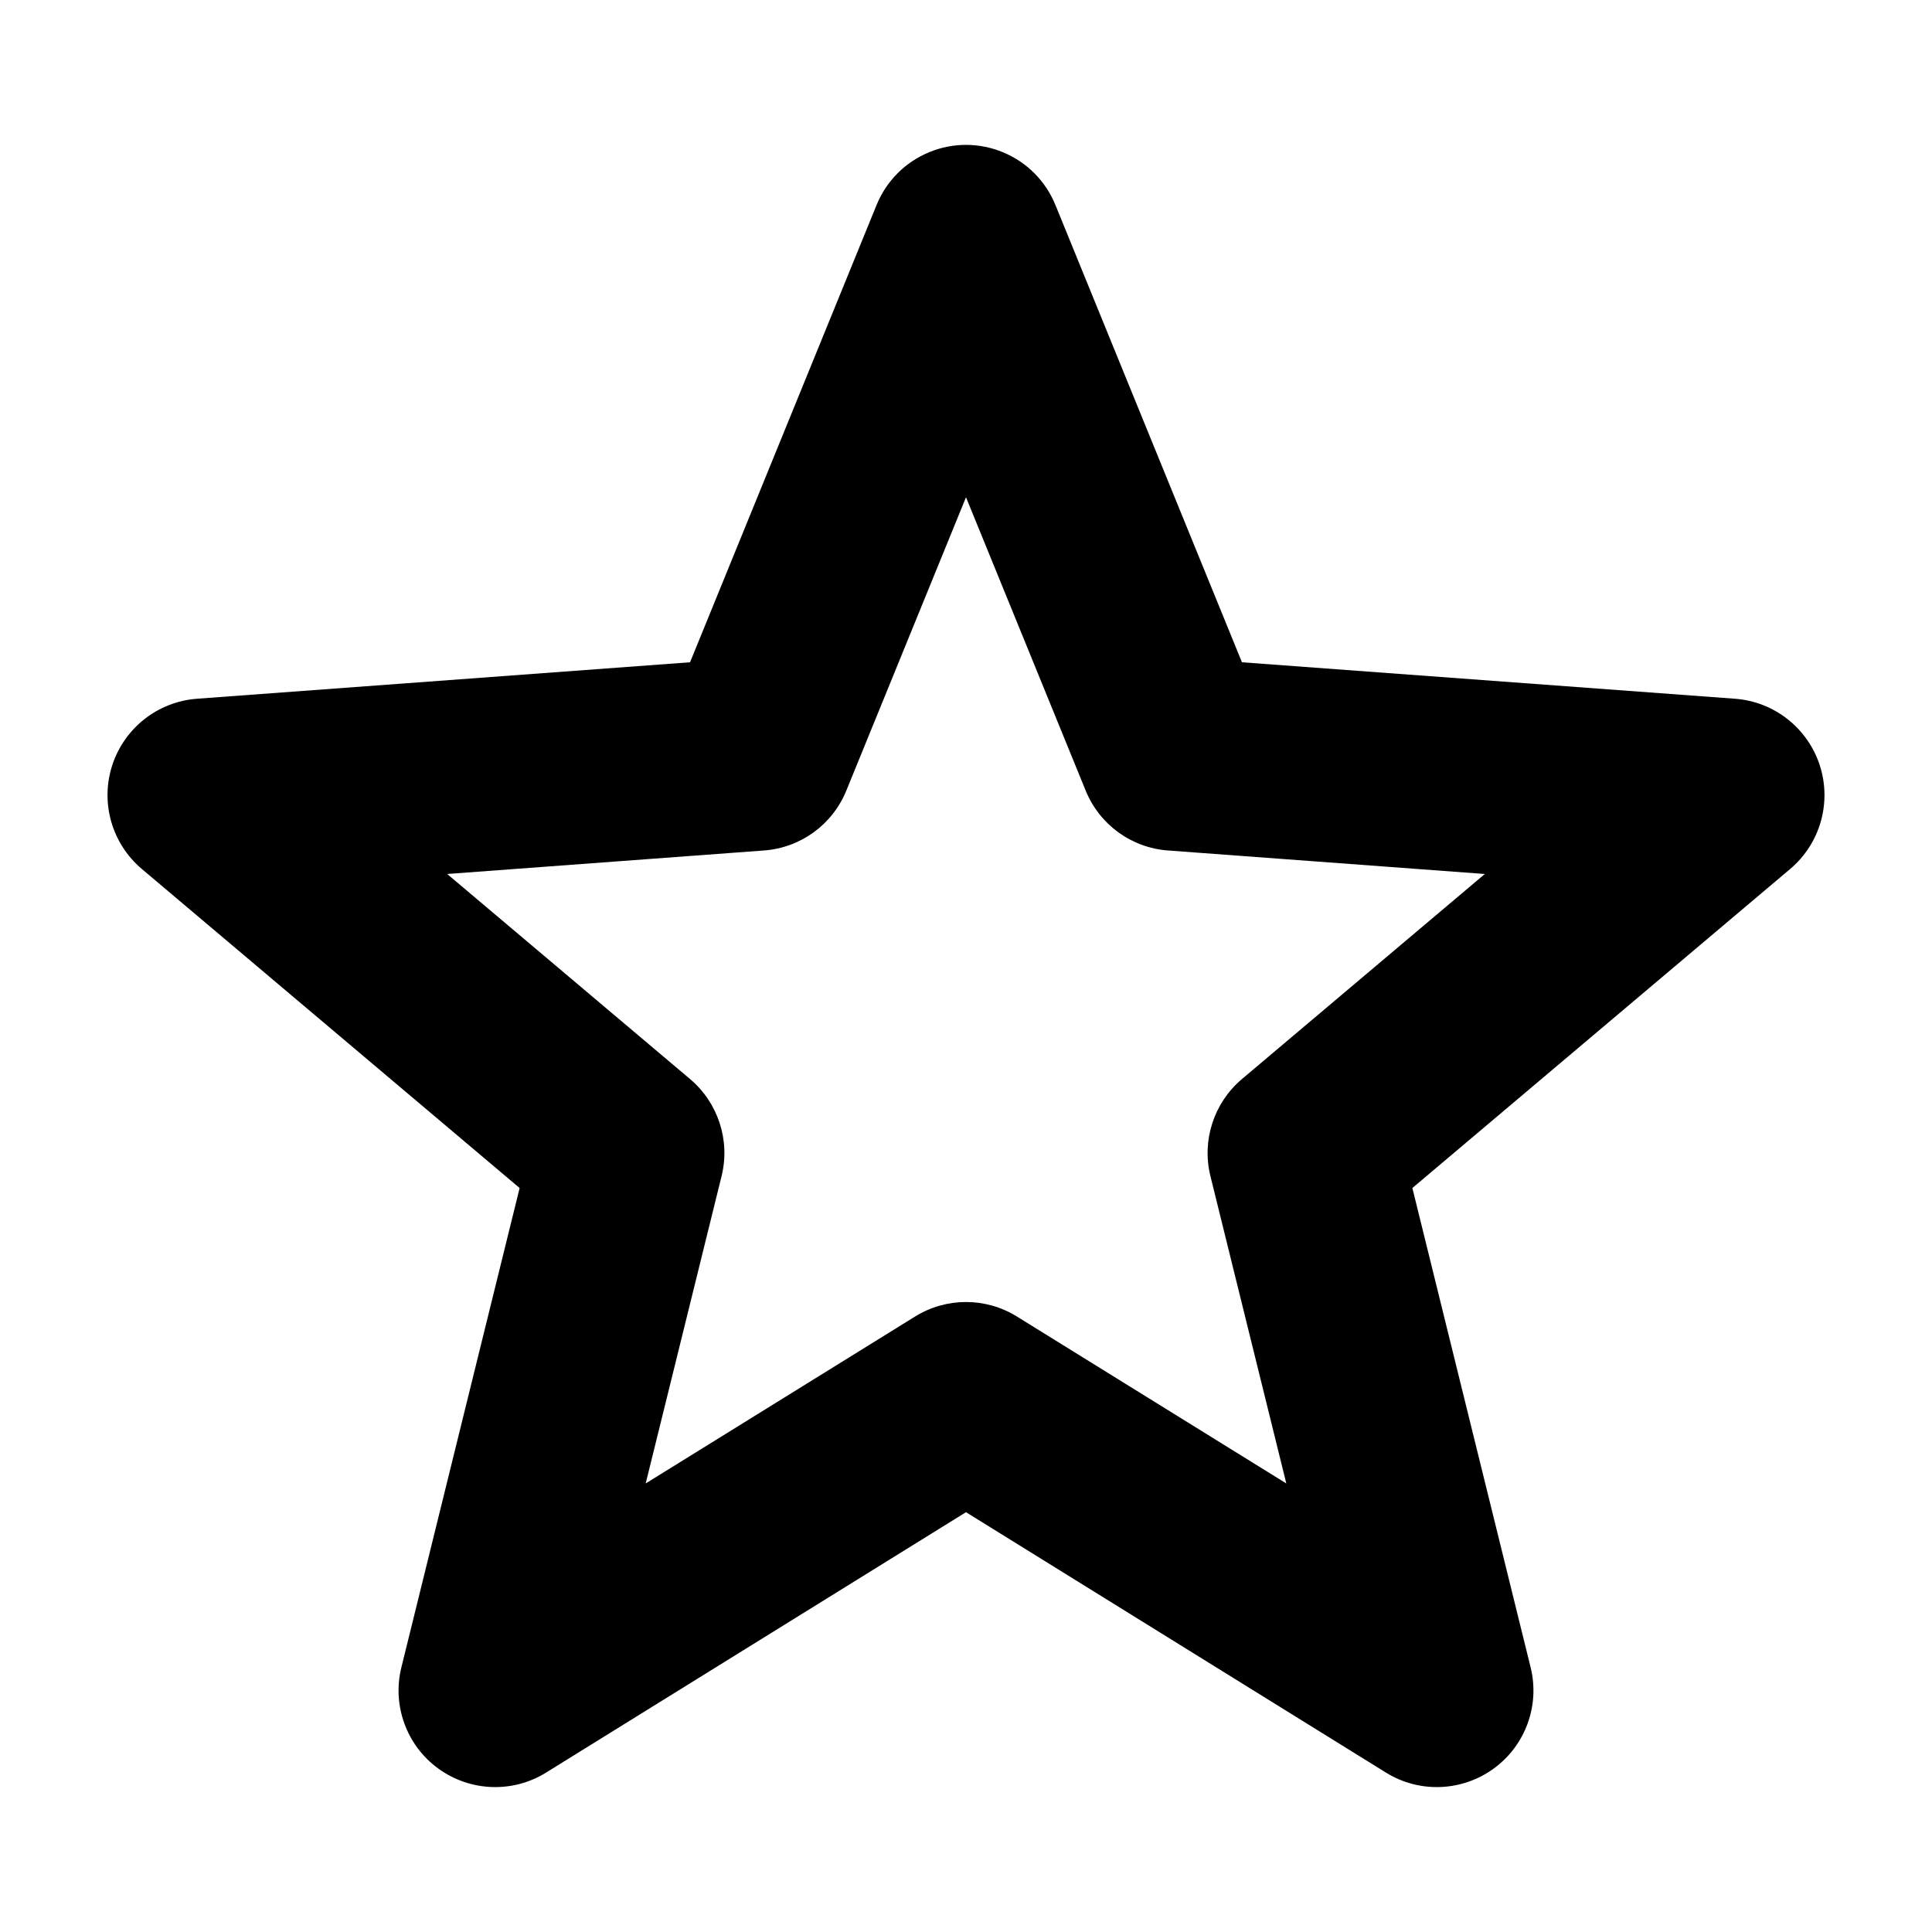
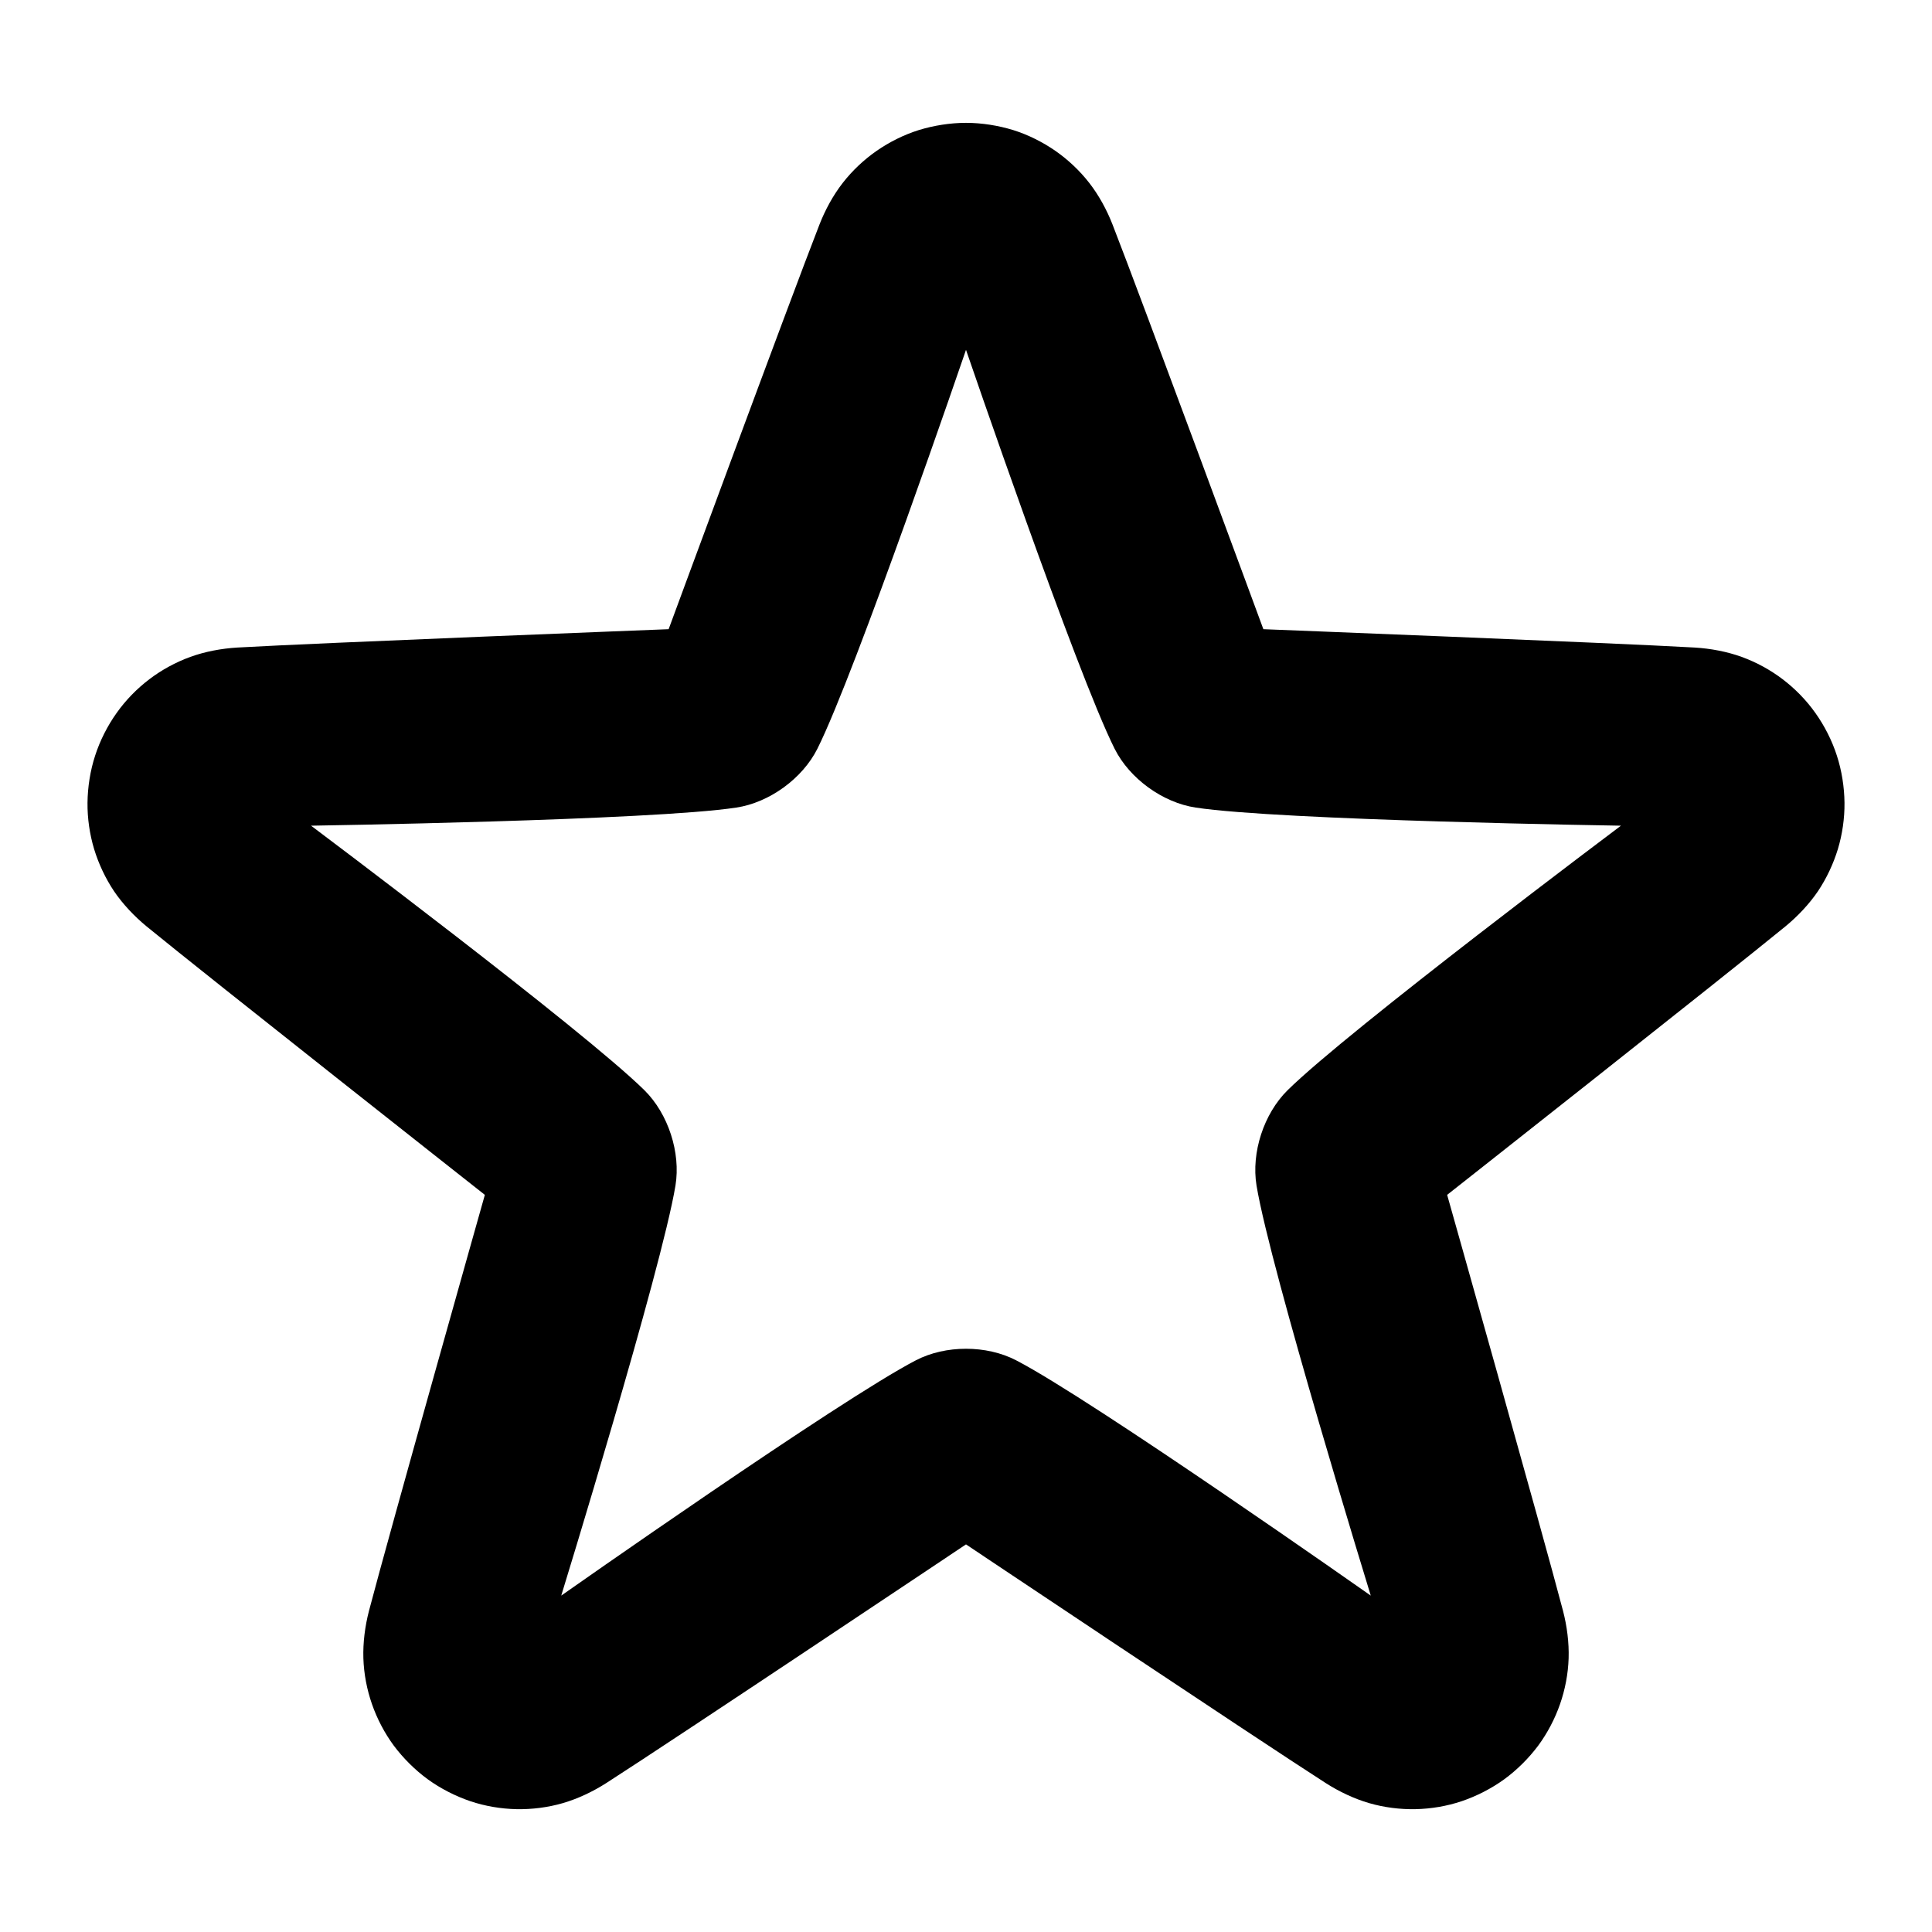
<svg xmlns="http://www.w3.org/2000/svg" viewBox="0 0 24 24" width="100%" height="100%" version="1.1" xml:space="preserve" fill="currentColor" title="Star icon">
-   <path d="M10.889,2.547c0.122,-0.3 0.358,-0.536 0.658,-0.658c0.291,-0.119 0.615,-0.119 0.906,0c0.3,0.122 0.536,0.358 0.658,0.658l2.317,5.68l6.125,0.453c0.486,0.036 0.902,0.363 1.053,0.827c0.15,0.464 0.005,0.972 -0.367,1.287l-4.694,3.964l1.469,5.955c0.117,0.473 -0.065,0.971 -0.459,1.257c-0.395,0.287 -0.924,0.307 -1.338,0.05l-5.217,-3.235l-5.217,3.235c-0.414,0.257 -0.943,0.237 -1.338,-0.05c-0.394,-0.286 -0.576,-0.784 -0.459,-1.257l1.469,-5.955l-4.694,-3.964c-0.372,-0.315 -0.517,-0.823 -0.367,-1.287c0.151,-0.464 0.567,-0.791 1.053,-0.827l6.125,-0.453l2.317,-5.68Zm-2.868,15.881c0,0 3.346,-2.074 3.347,-2.074c0.387,-0.24 0.877,-0.24 1.264,-0c0.001,0 3.347,2.074 3.347,2.074l-0.943,-3.819c-0.109,-0.443 0.043,-0.909 0.391,-1.204l3.018,-2.548l-3.935,-0.292c-0.455,-0.033 -0.851,-0.321 -1.023,-0.743l-1.487,-3.645l-1.487,3.645c-0.172,0.422 -0.568,0.71 -1.023,0.743l-3.935,0.292l3.018,2.548c0.348,0.295 0.5,0.761 0.391,1.204l-0.943,3.819Z" />
+   <path d="M10.179,2.791c0.072,-0.185 0.171,-0.366 0.29,-0.519c0.119,-0.153 0.265,-0.29 0.422,-0.399c0.158,-0.109 0.337,-0.199 0.522,-0.257c0.185,-0.057 0.391,-0.09 0.587,-0.09c0.196,-0 0.402,0.033 0.587,0.09c0.185,0.058 0.364,0.148 0.522,0.257c0.157,0.109 0.303,0.246 0.422,0.399c0.119,0.153 0.218,0.334 0.29,0.519c0.361,0.924 1.873,5.025 1.873,5.025c0,0 4.368,0.171 5.358,0.228c0.198,0.012 0.401,0.05 0.583,0.116c0.182,0.066 0.358,0.162 0.51,0.278c0.153,0.116 0.293,0.259 0.405,0.417c0.113,0.158 0.208,0.344 0.268,0.531c0.061,0.186 0.093,0.393 0.095,0.586c0.002,0.194 -0.027,0.392 -0.082,0.575c-0.056,0.184 -0.141,0.365 -0.249,0.526c-0.109,0.16 -0.251,0.31 -0.404,0.436c-0.767,0.628 -4.201,3.334 -4.201,3.334c0,-0 1.188,4.207 1.439,5.166c0.05,0.192 0.076,0.397 0.07,0.59c-0.006,0.194 -0.044,0.391 -0.107,0.571c-0.063,0.181 -0.156,0.359 -0.271,0.515c-0.116,0.155 -0.264,0.303 -0.422,0.418c-0.158,0.115 -0.345,0.21 -0.528,0.272c-0.184,0.062 -0.382,0.095 -0.573,0.099c-0.192,0.004 -0.391,-0.021 -0.577,-0.075c-0.185,-0.054 -0.372,-0.142 -0.539,-0.249c-0.835,-0.535 -4.469,-2.965 -4.469,-2.965c-0,0 -3.634,2.43 -4.469,2.965c-0.167,0.107 -0.354,0.195 -0.539,0.249c-0.186,0.054 -0.385,0.079 -0.577,0.075c-0.191,-0.004 -0.389,-0.037 -0.573,-0.099c-0.183,-0.062 -0.37,-0.157 -0.528,-0.272c-0.158,-0.115 -0.306,-0.263 -0.422,-0.418c-0.115,-0.156 -0.208,-0.334 -0.271,-0.515c-0.063,-0.18 -0.101,-0.377 -0.107,-0.571c-0.006,-0.193 0.02,-0.398 0.07,-0.59c0.251,-0.959 1.439,-5.166 1.439,-5.166c-0,-0 -3.434,-2.706 -4.201,-3.334c-0.153,-0.126 -0.295,-0.276 -0.404,-0.436c-0.108,-0.161 -0.193,-0.342 -0.249,-0.526c-0.055,-0.183 -0.084,-0.381 -0.082,-0.575c0.002,-0.193 0.034,-0.4 0.095,-0.586c0.06,-0.187 0.155,-0.373 0.268,-0.531c0.112,-0.158 0.252,-0.301 0.405,-0.417c0.152,-0.116 0.328,-0.212 0.51,-0.278c0.182,-0.066 0.385,-0.104 0.583,-0.116c0.99,-0.057 5.358,-0.228 5.358,-0.228c-0,0 1.512,-4.101 1.873,-5.025Zm-6.315,7.466c0,0 3.388,2.542 4.142,3.287c0.295,0.292 0.452,0.774 0.385,1.183c-0.173,1.046 -1.419,5.094 -1.419,5.094c-0,0 3.464,-2.436 4.406,-2.923c0.368,-0.191 0.876,-0.191 1.244,-0c0.942,0.487 4.406,2.923 4.406,2.923c0,0 -1.246,-4.048 -1.419,-5.094c-0.067,-0.409 0.09,-0.891 0.385,-1.183c0.754,-0.745 4.142,-3.287 4.142,-3.287c-0,0 -4.235,-0.065 -5.283,-0.225c-0.41,-0.062 -0.821,-0.36 -1.007,-0.731c-0.475,-0.947 -1.846,-4.955 -1.846,-4.955c0,0 -1.371,4.008 -1.846,4.955c-0.186,0.371 -0.597,0.669 -1.007,0.731c-1.048,0.16 -5.283,0.225 -5.283,0.225Z" />
</svg>
